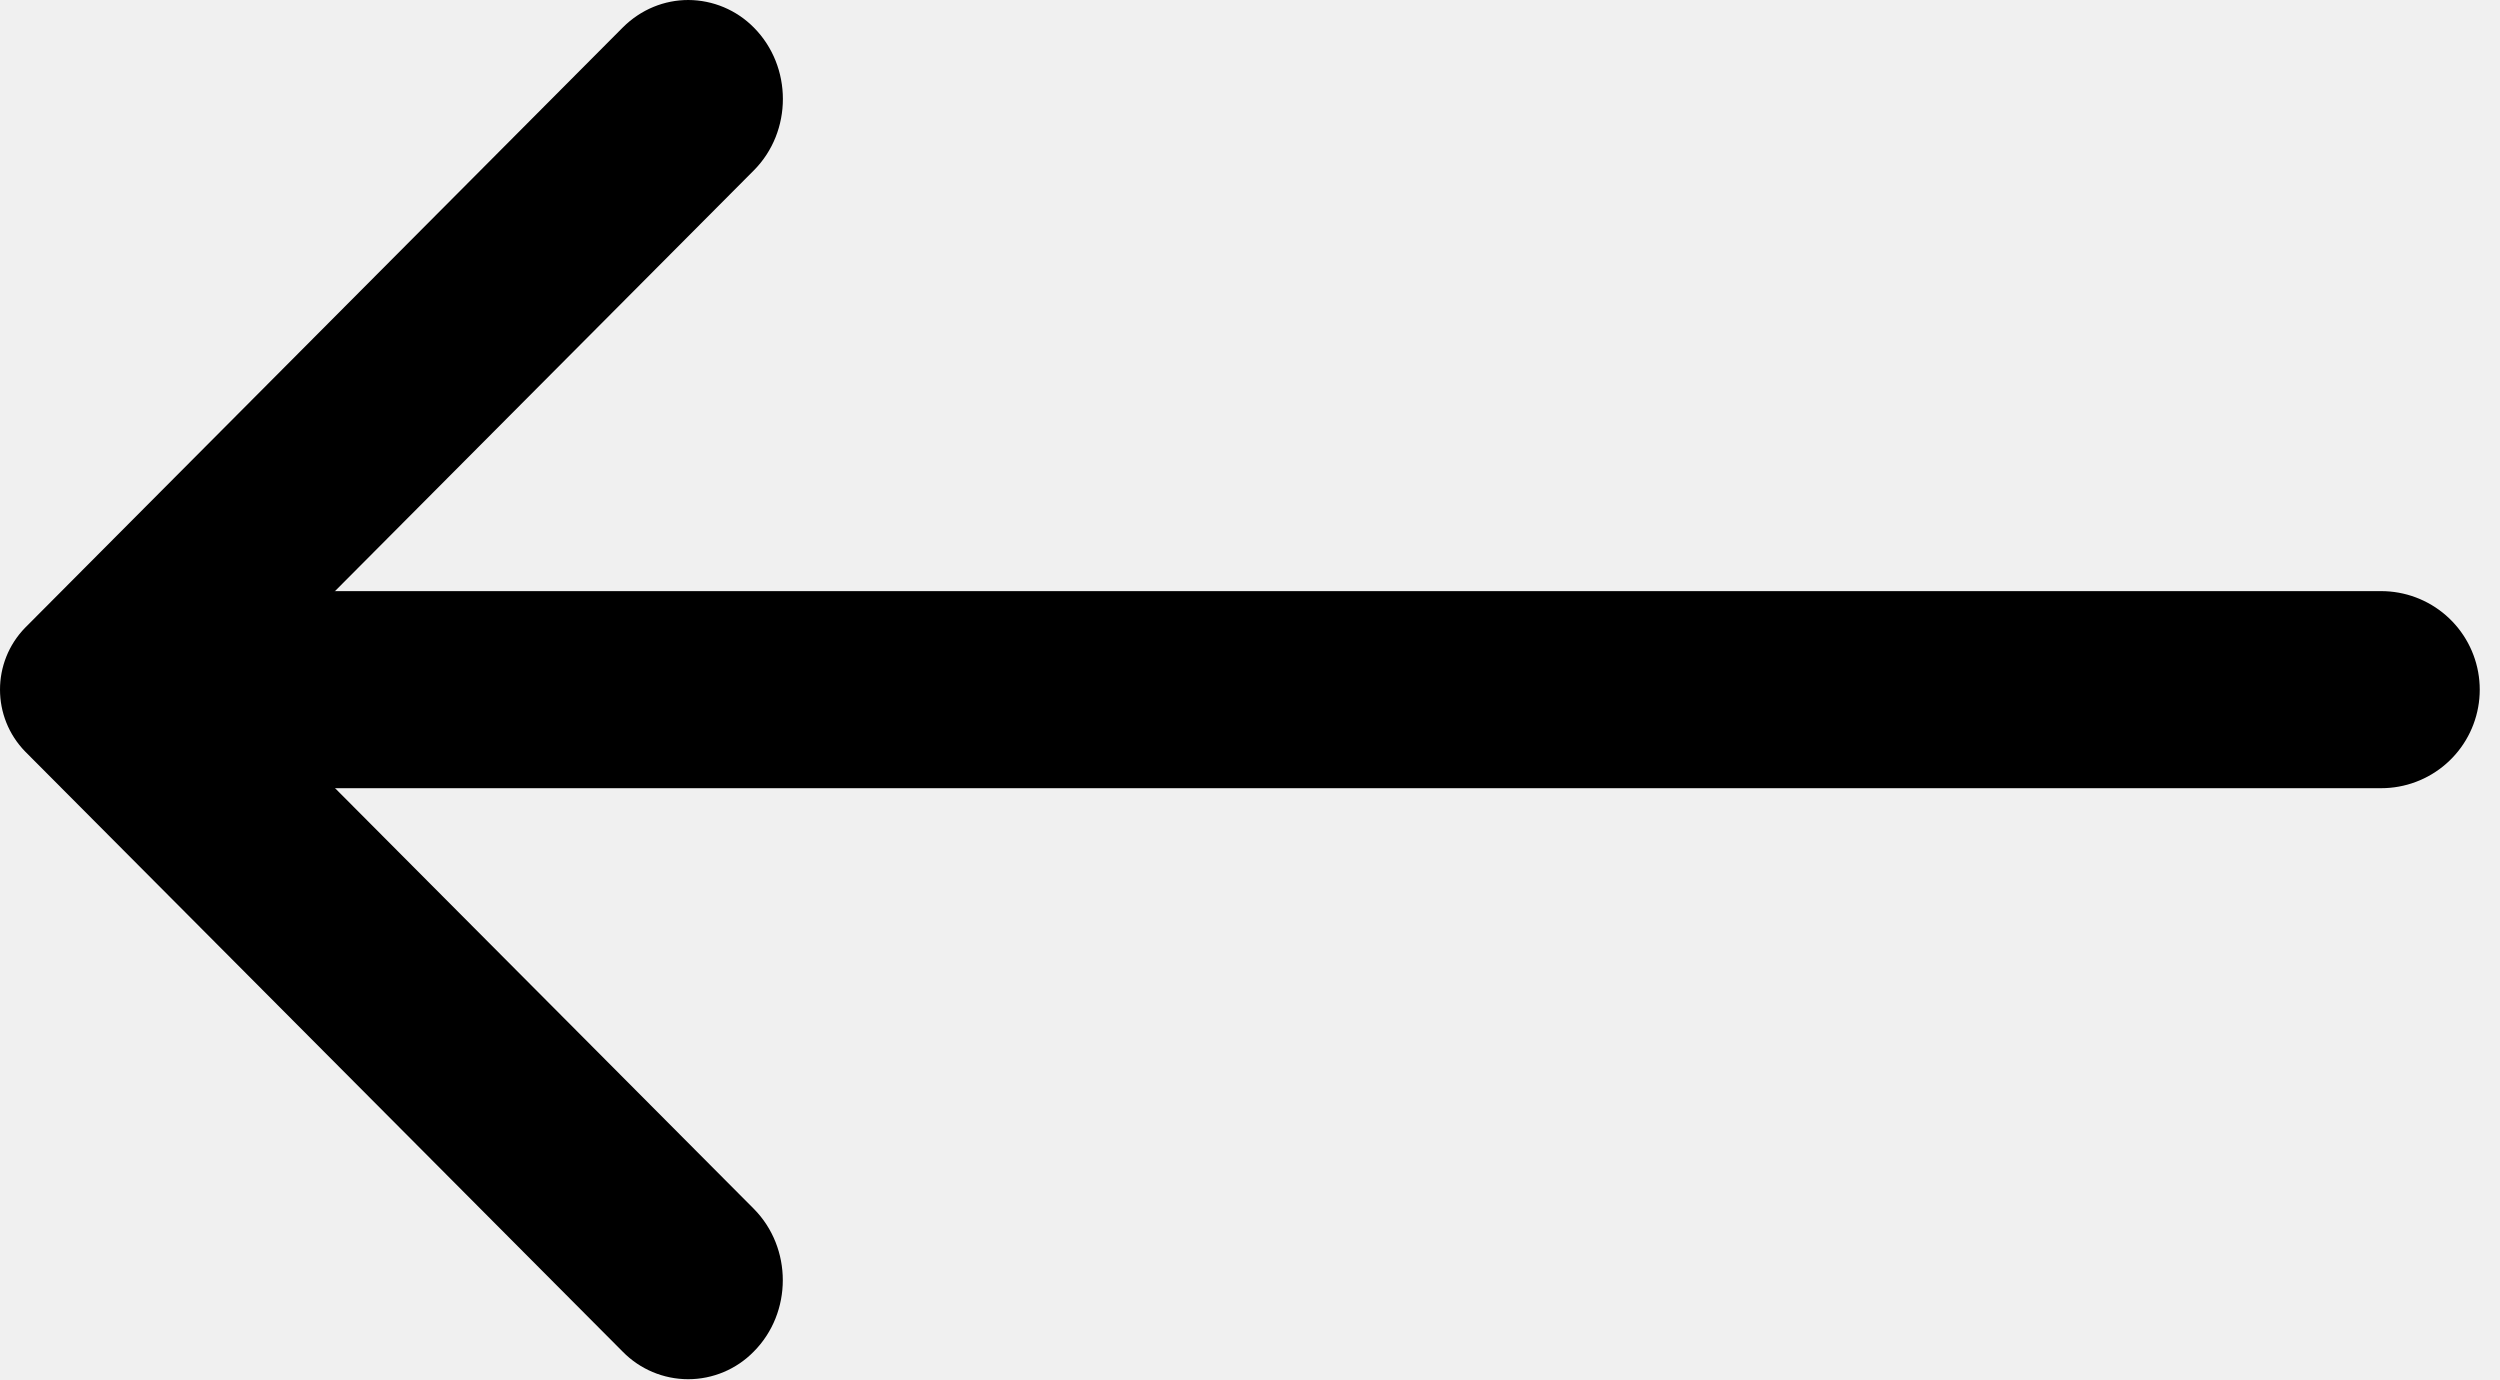
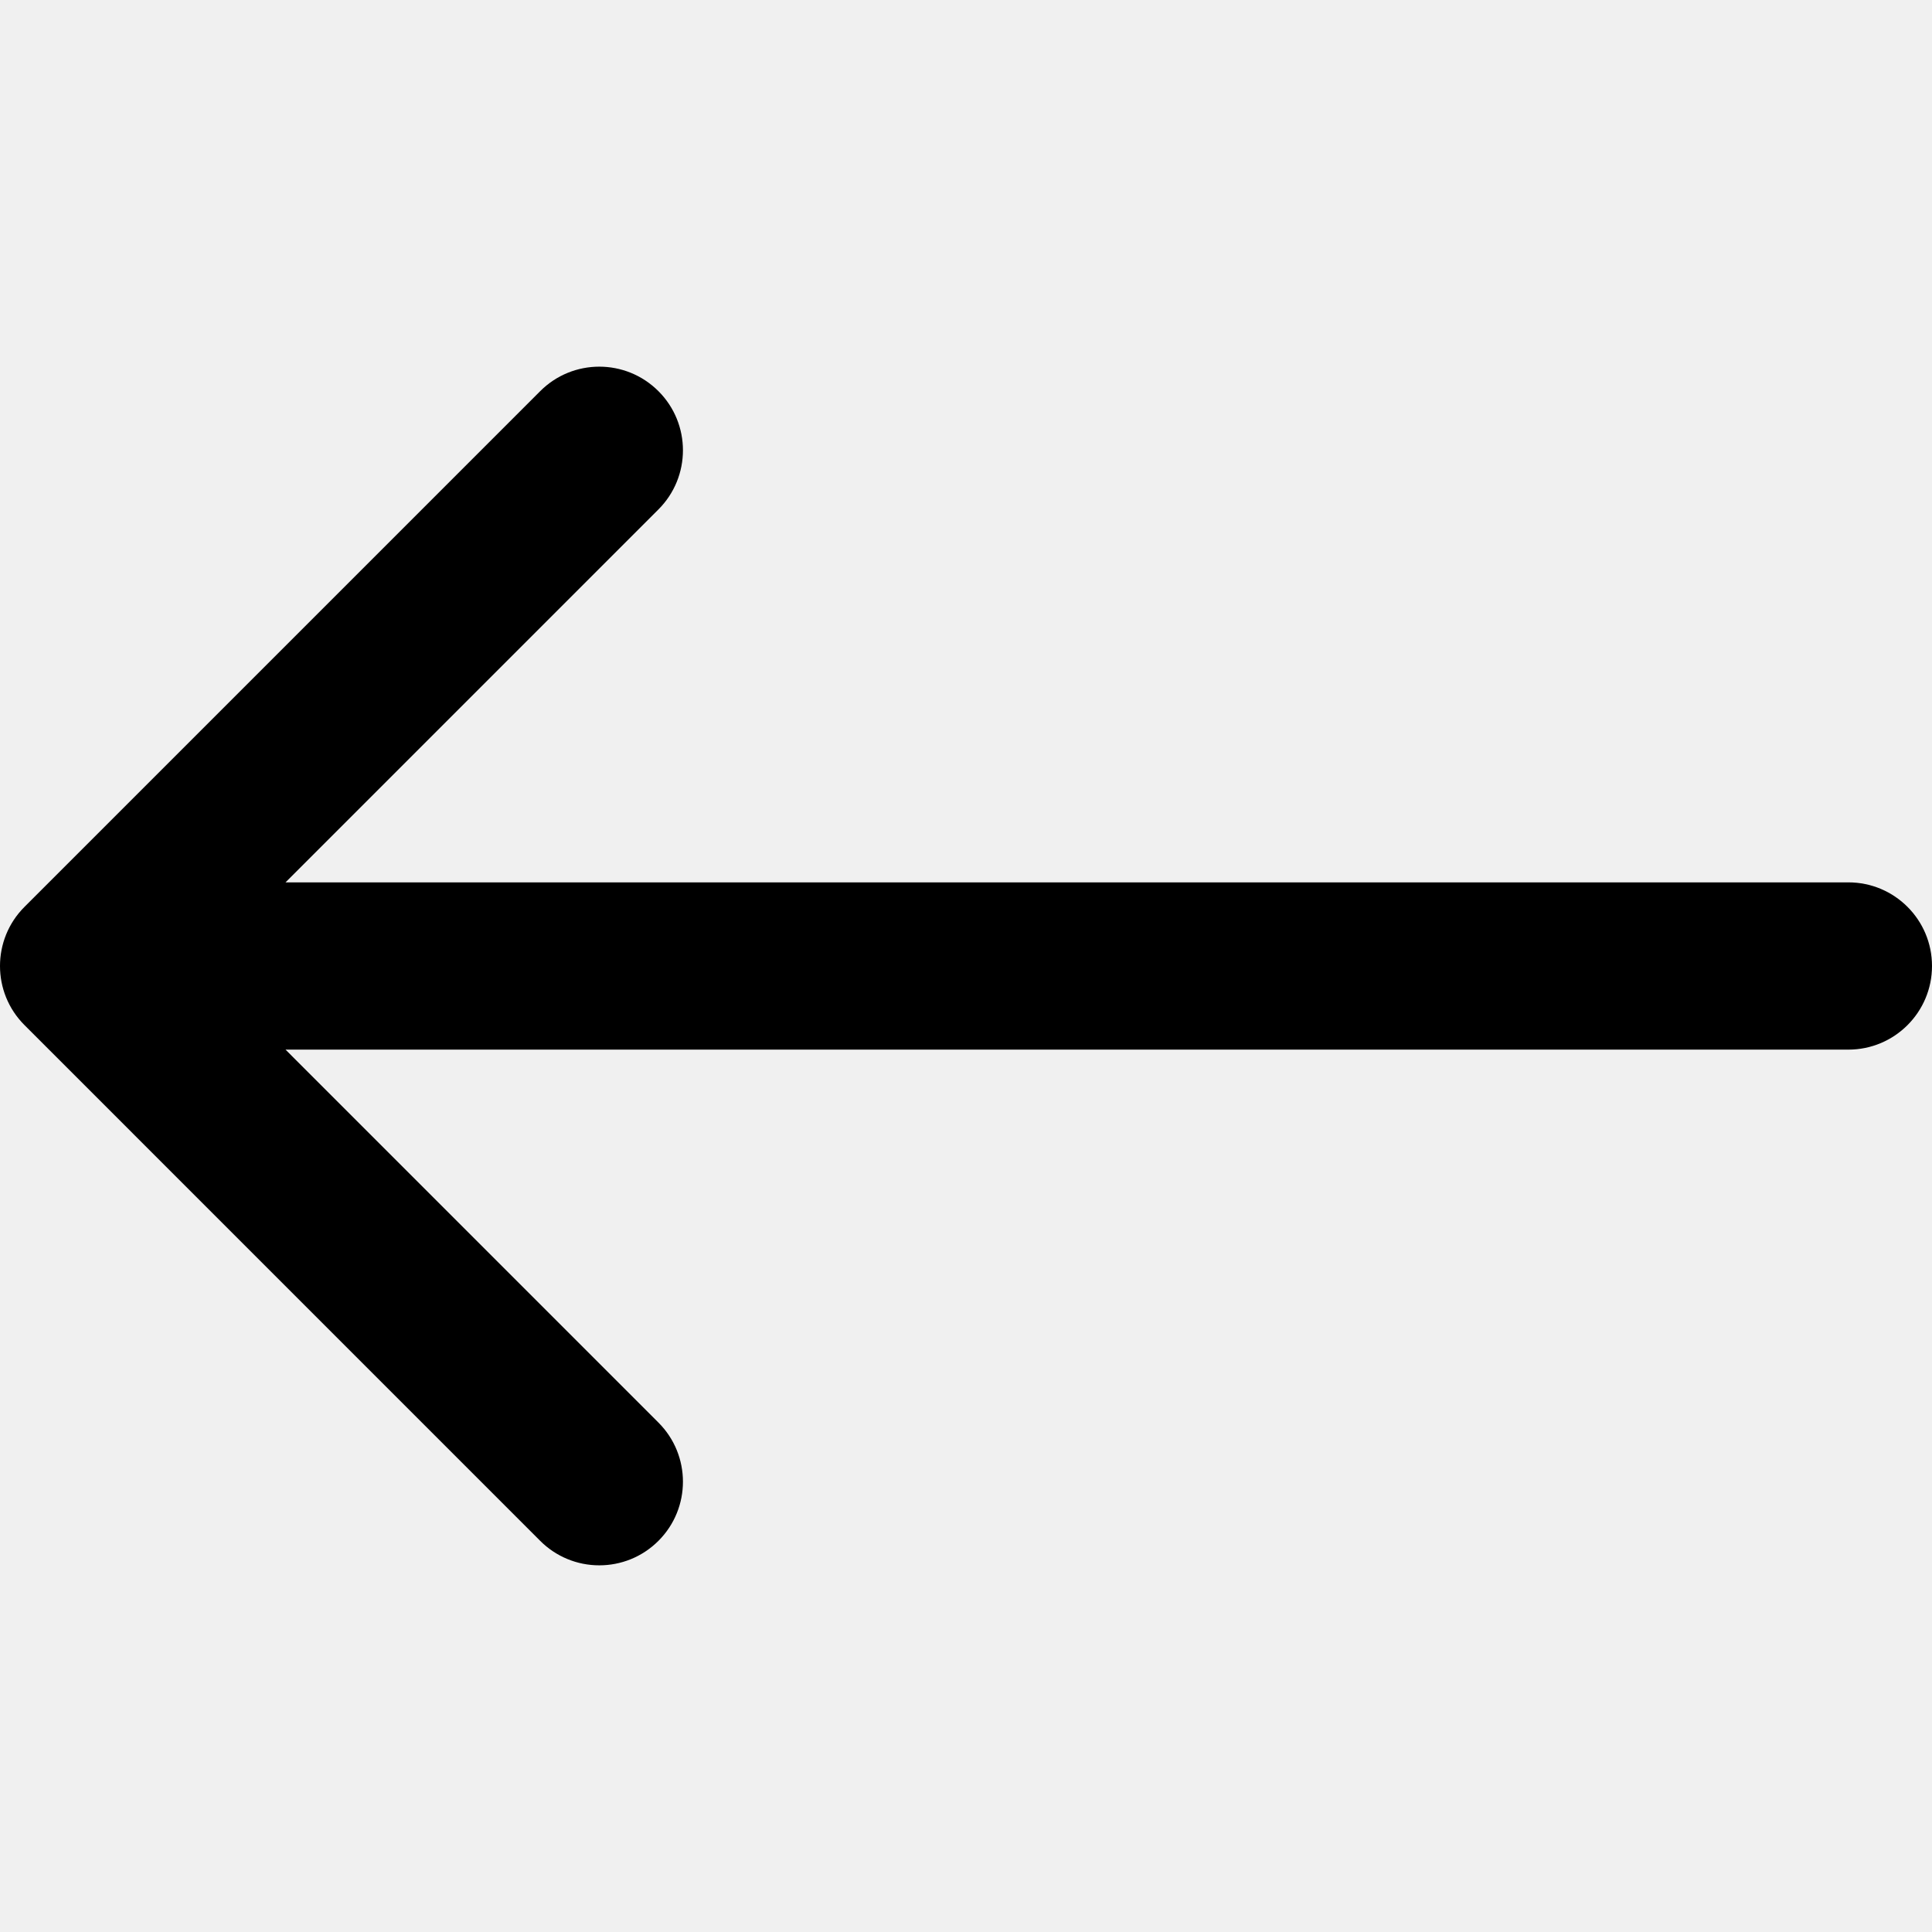
- <svg xmlns="http://www.w3.org/2000/svg" xmlns:xlink="http://www.w3.org/1999/xlink" width="29" height="16" viewBox="0 0 29 16">
-   <defs>
-     <path id="a" d="M7.223.32L.293 7.28a1.03 1.03 0 0 0 0 1.439l6.93 6.96a1.063 1.063 0 0 0 1.52 0c.45-.452.45-1.205 0-1.658L2.94 8.192a.274.274 0 0 1 0-.385l5.804-5.83c.45-.452.45-1.205 0-1.658A1.074 1.074 0 0 0 7.984 0c-.275 0-.548.107-.761.32z" />
-   </defs>
-   <g fill="none" fill-rule="evenodd">
-     <mask id="b" fill="#fff">
-       <use xlink:href="#a" />
-     </mask>
-     <use fill="#000" xlink:href="#a" />
-     <path fill="#D8D8D8" stroke="#000" stroke-linecap="round" stroke-linejoin="round" stroke-width="2.286" d="M1.514 8h26.108" />
-   </g>
+ <svg xmlns="http://www.w3.org/2000/svg" width="400.004" height="400.004" viewBox="0 0 400.004 400.004">
+   <path d="M382.688 182.686H59.116l77.209-77.214c6.764-6.76 6.764-17.726 0-24.485-6.764-6.764-17.73-6.764-24.484 0L5.073 187.757c-6.764 6.76-6.764 17.727 0 24.485l106.768 106.775a17.252 17.252 0 0 0 12.242 5.072c4.43 0 8.861-1.689 12.242-5.072 6.764-6.76 6.764-17.726 0-24.484l-77.209-77.218h323.572c9.562 0 17.316-7.753 17.316-17.315 0-9.562-7.753-17.314-17.316-17.314z" />
</svg>
